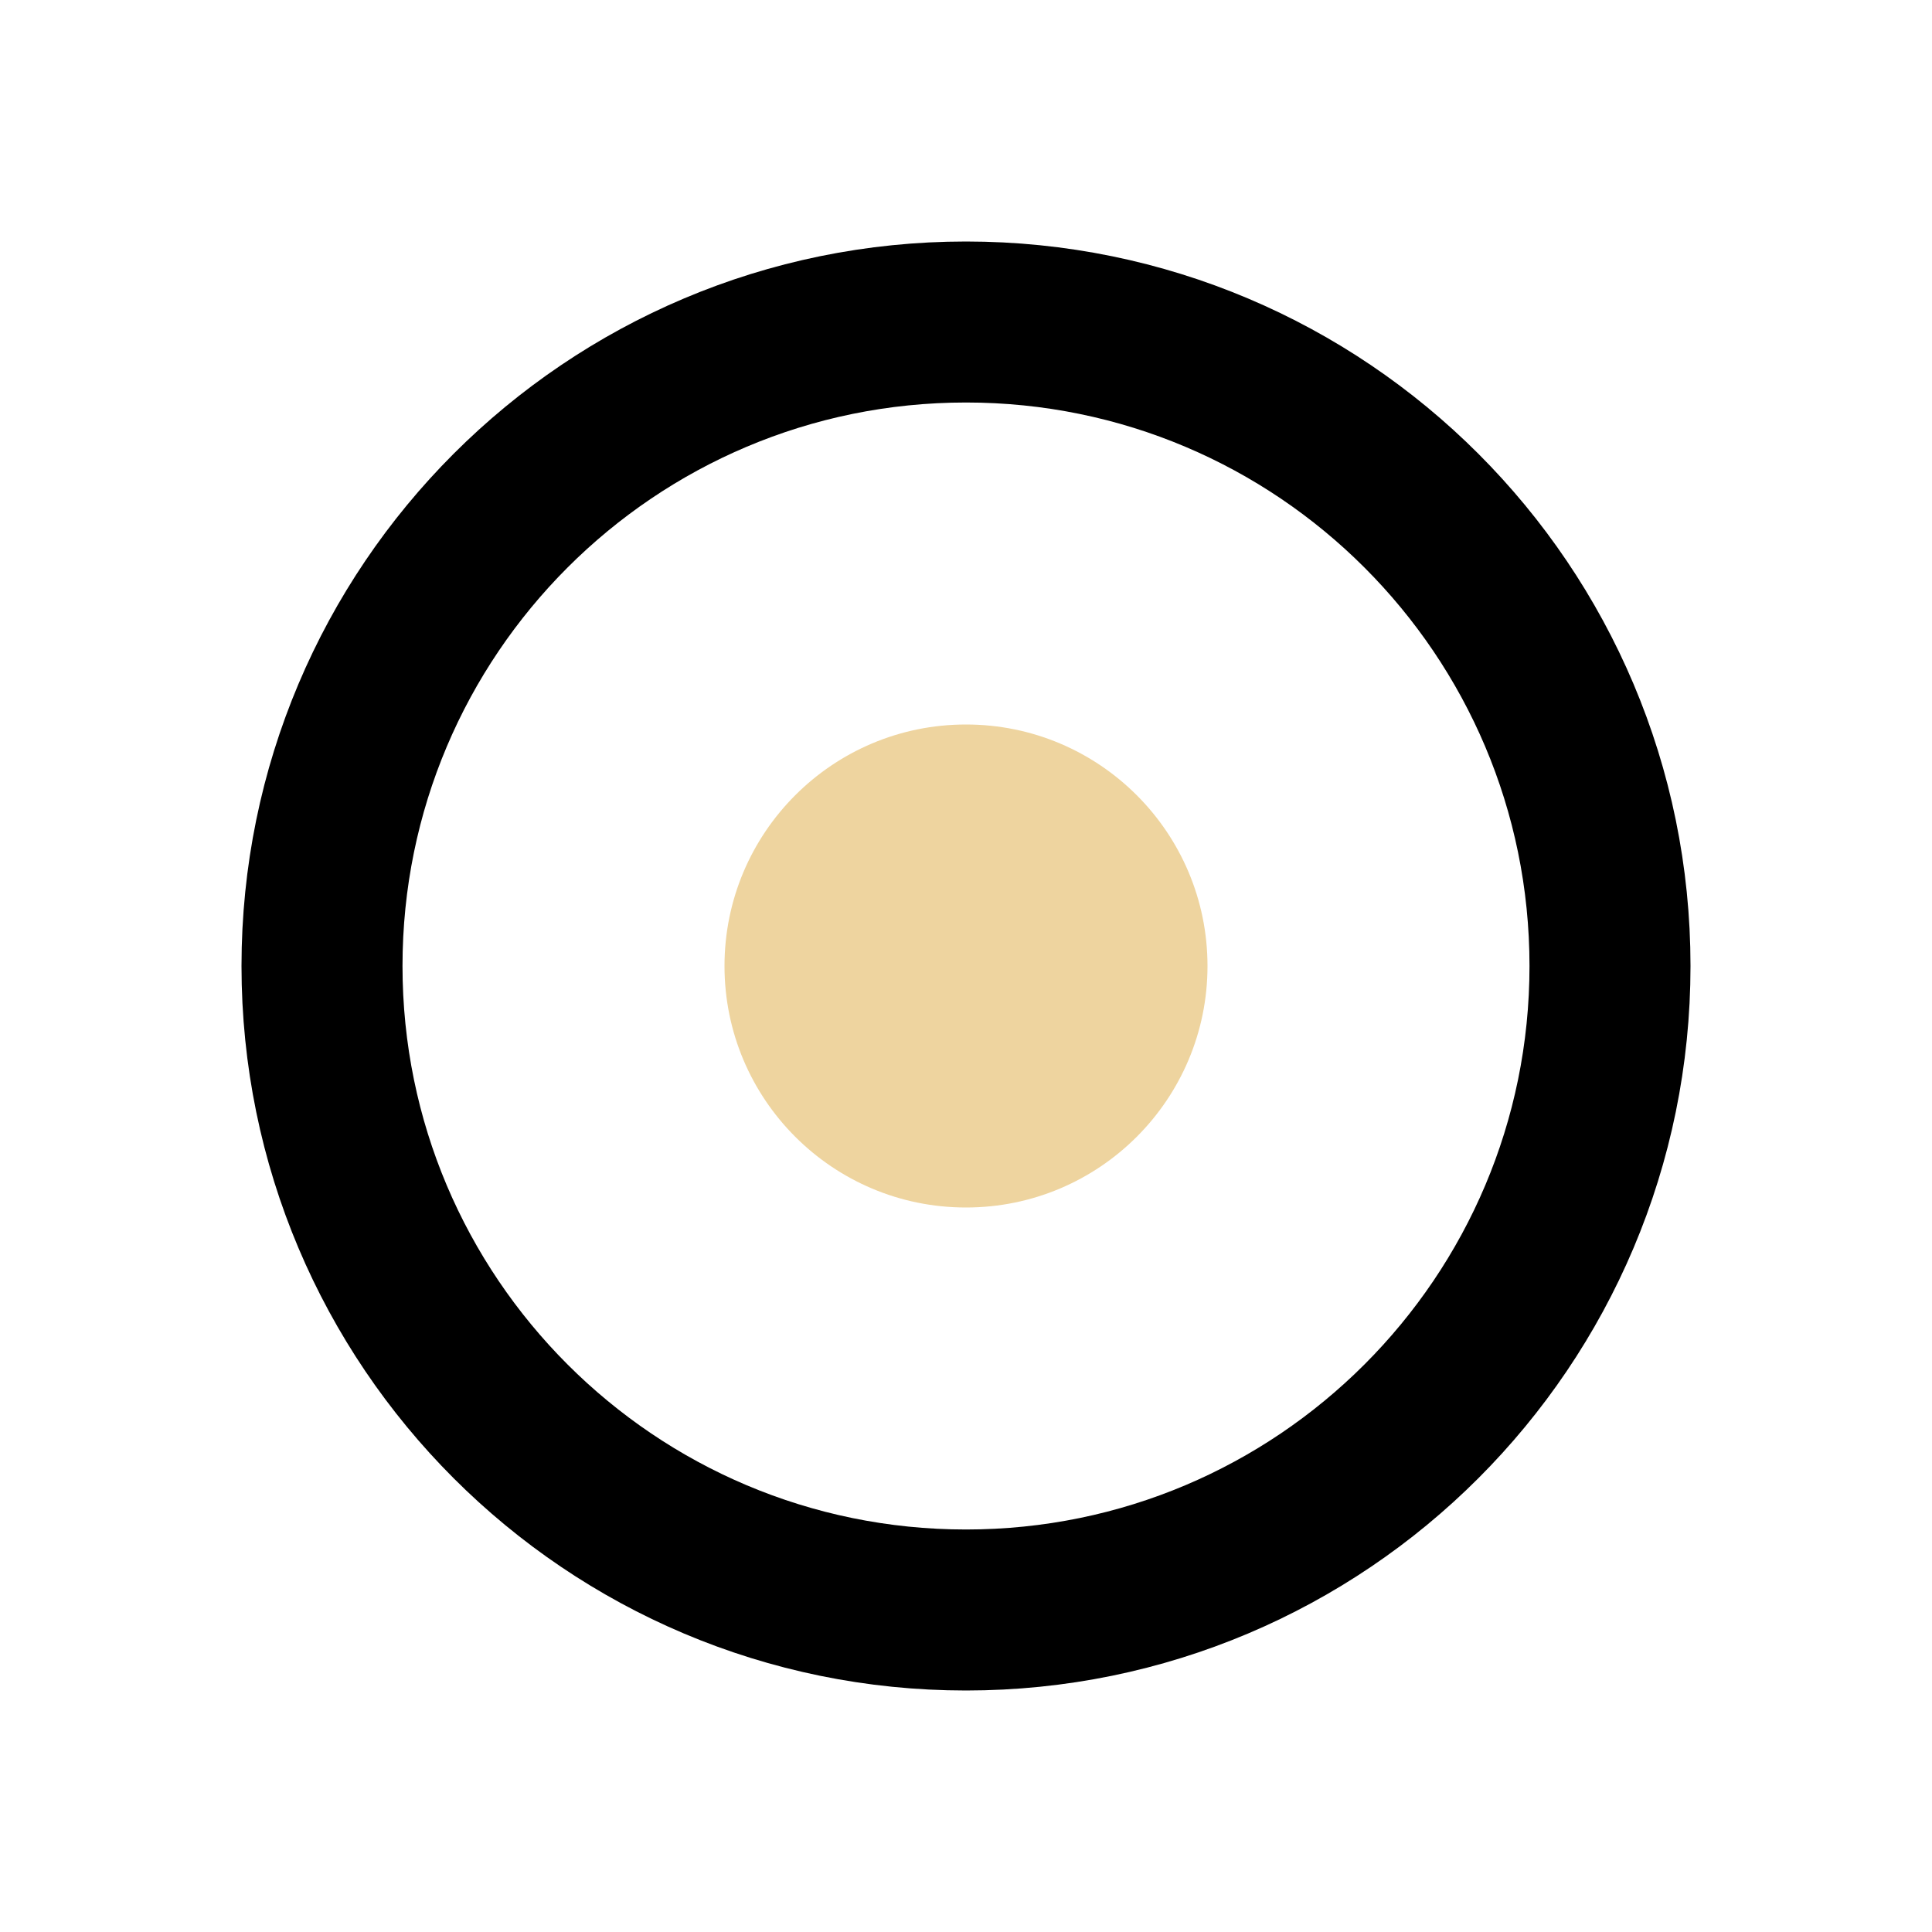
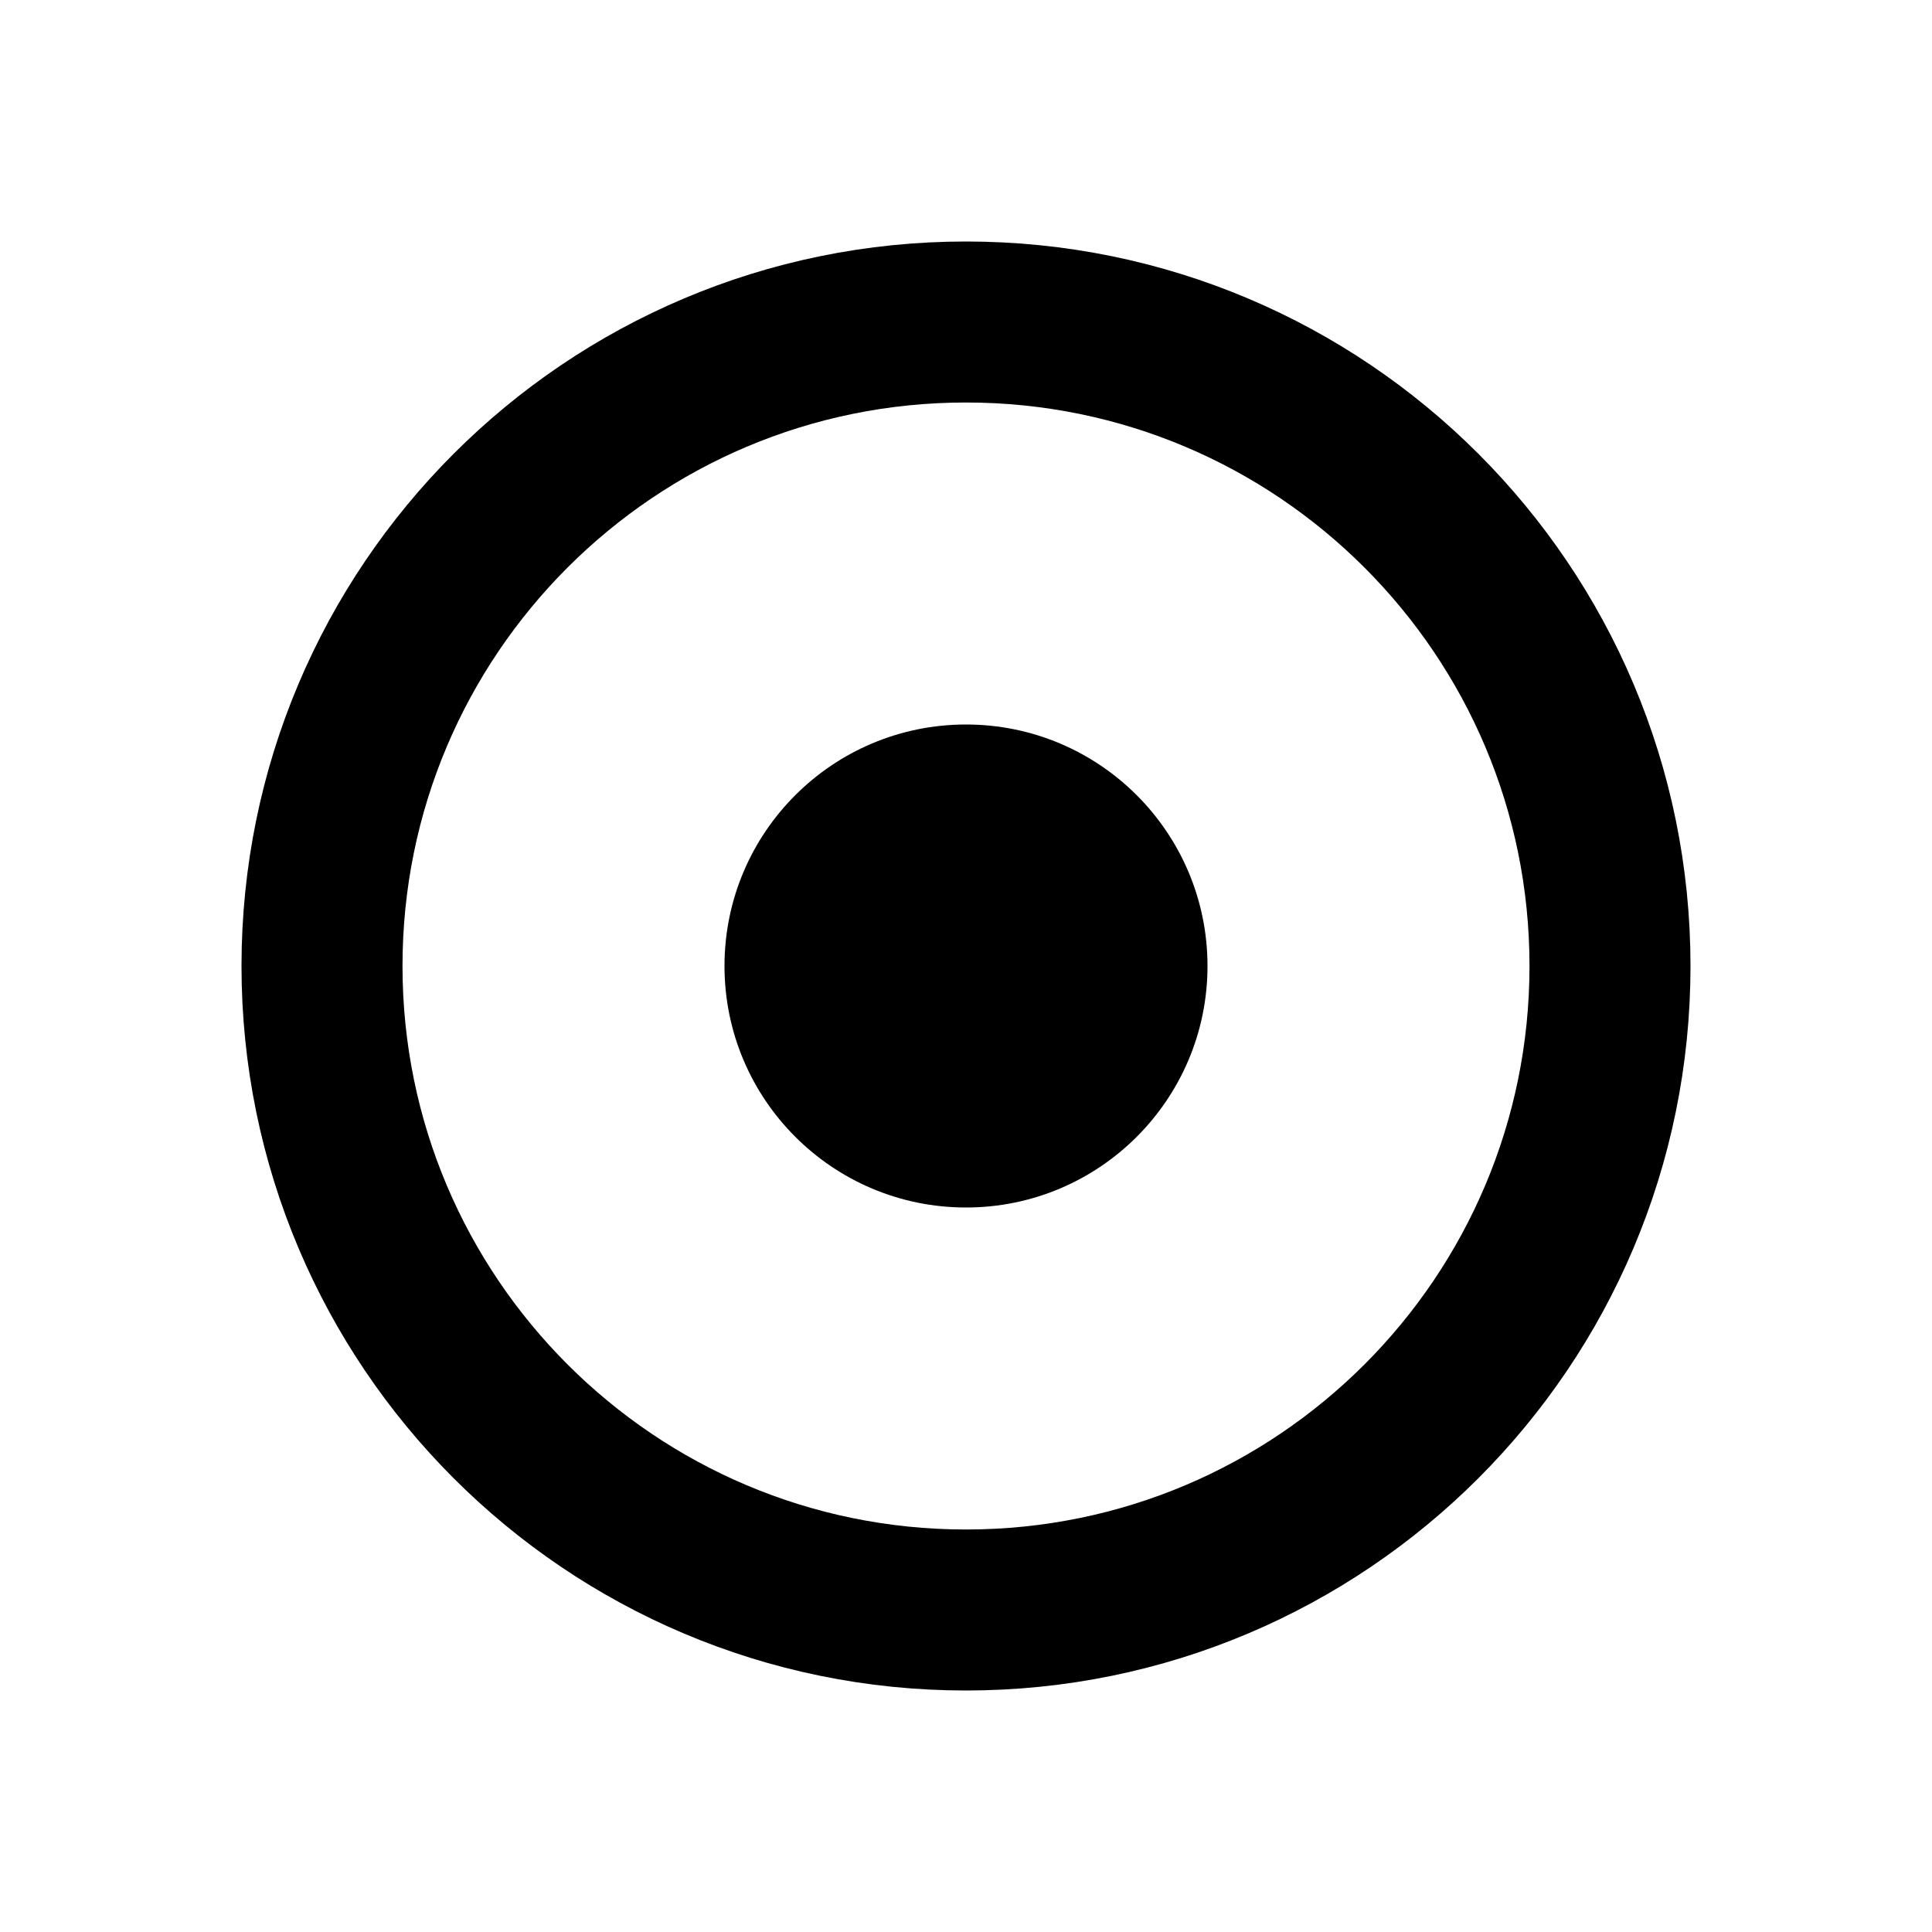
<svg xmlns="http://www.w3.org/2000/svg" viewBox="0 0 24 24" fill="none" stroke="currentColor" stroke-width="2">
  <circle cx="12" cy="12" r="8" />
-   <circle cx="12" cy="12" r="3" fill="#eed49f" stroke="none" />
+   <circle cx="12" cy="12" r="3" fill="currentColor" stroke="none" />
</svg>
